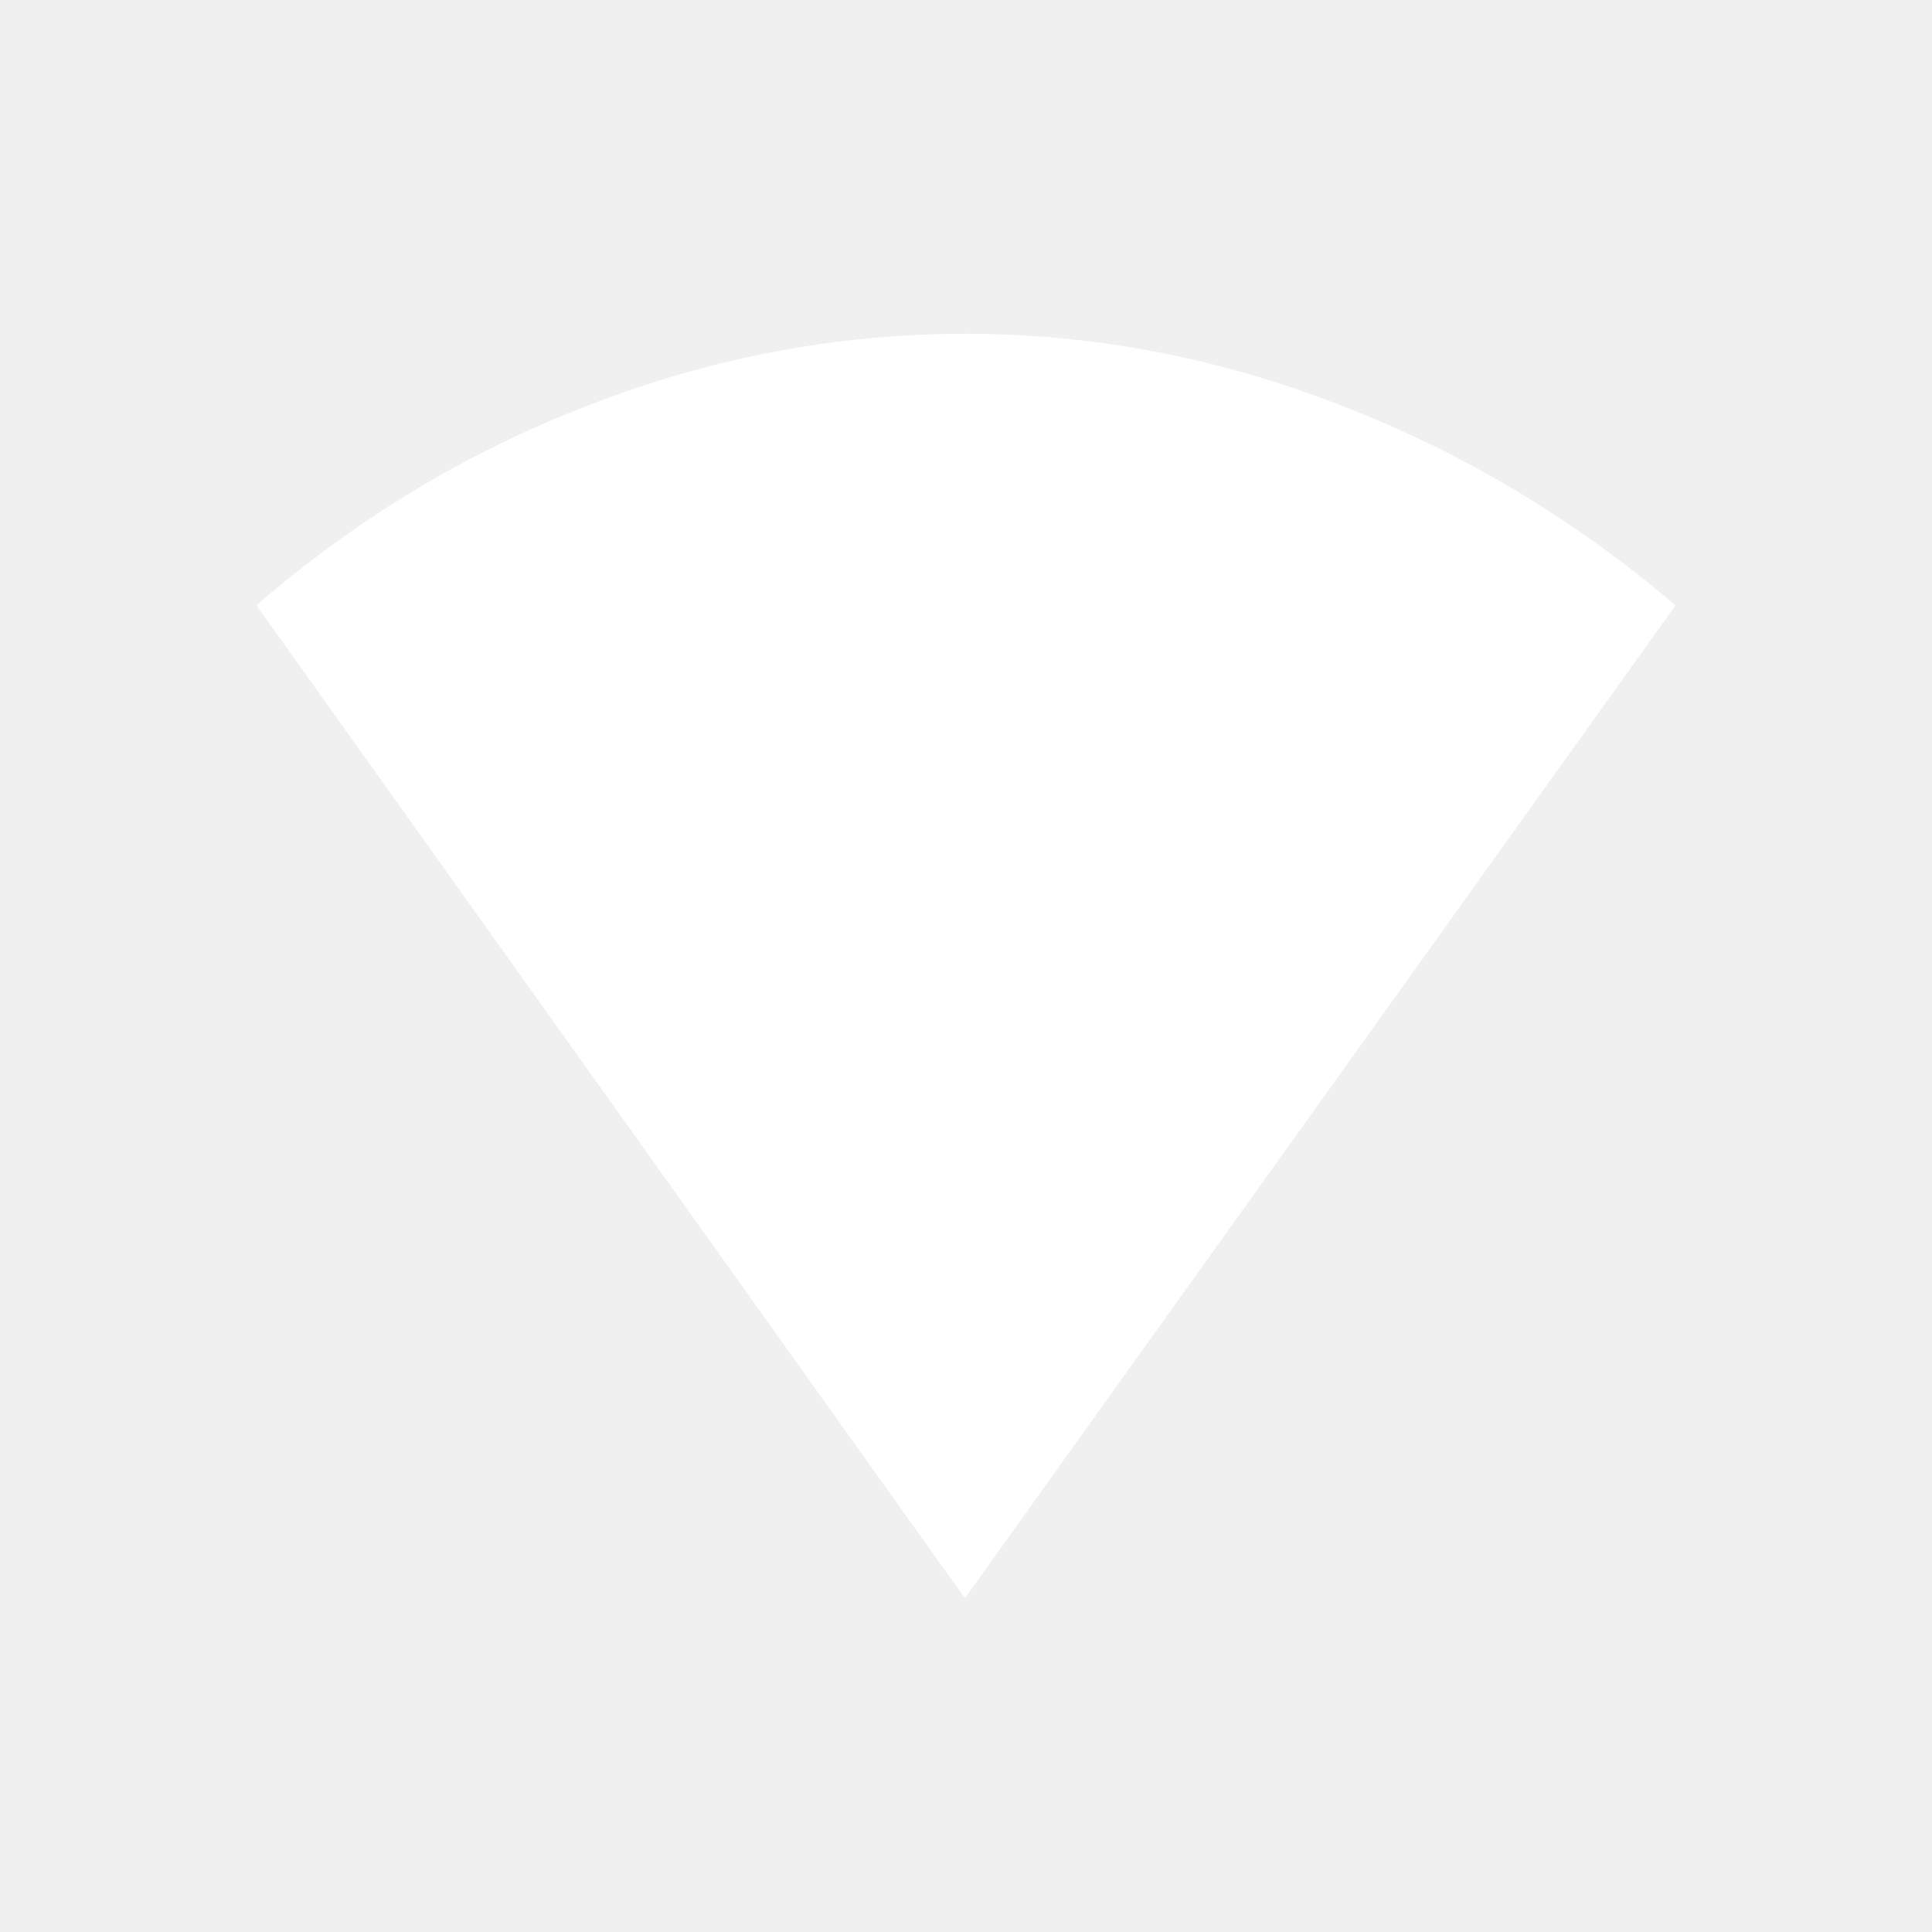
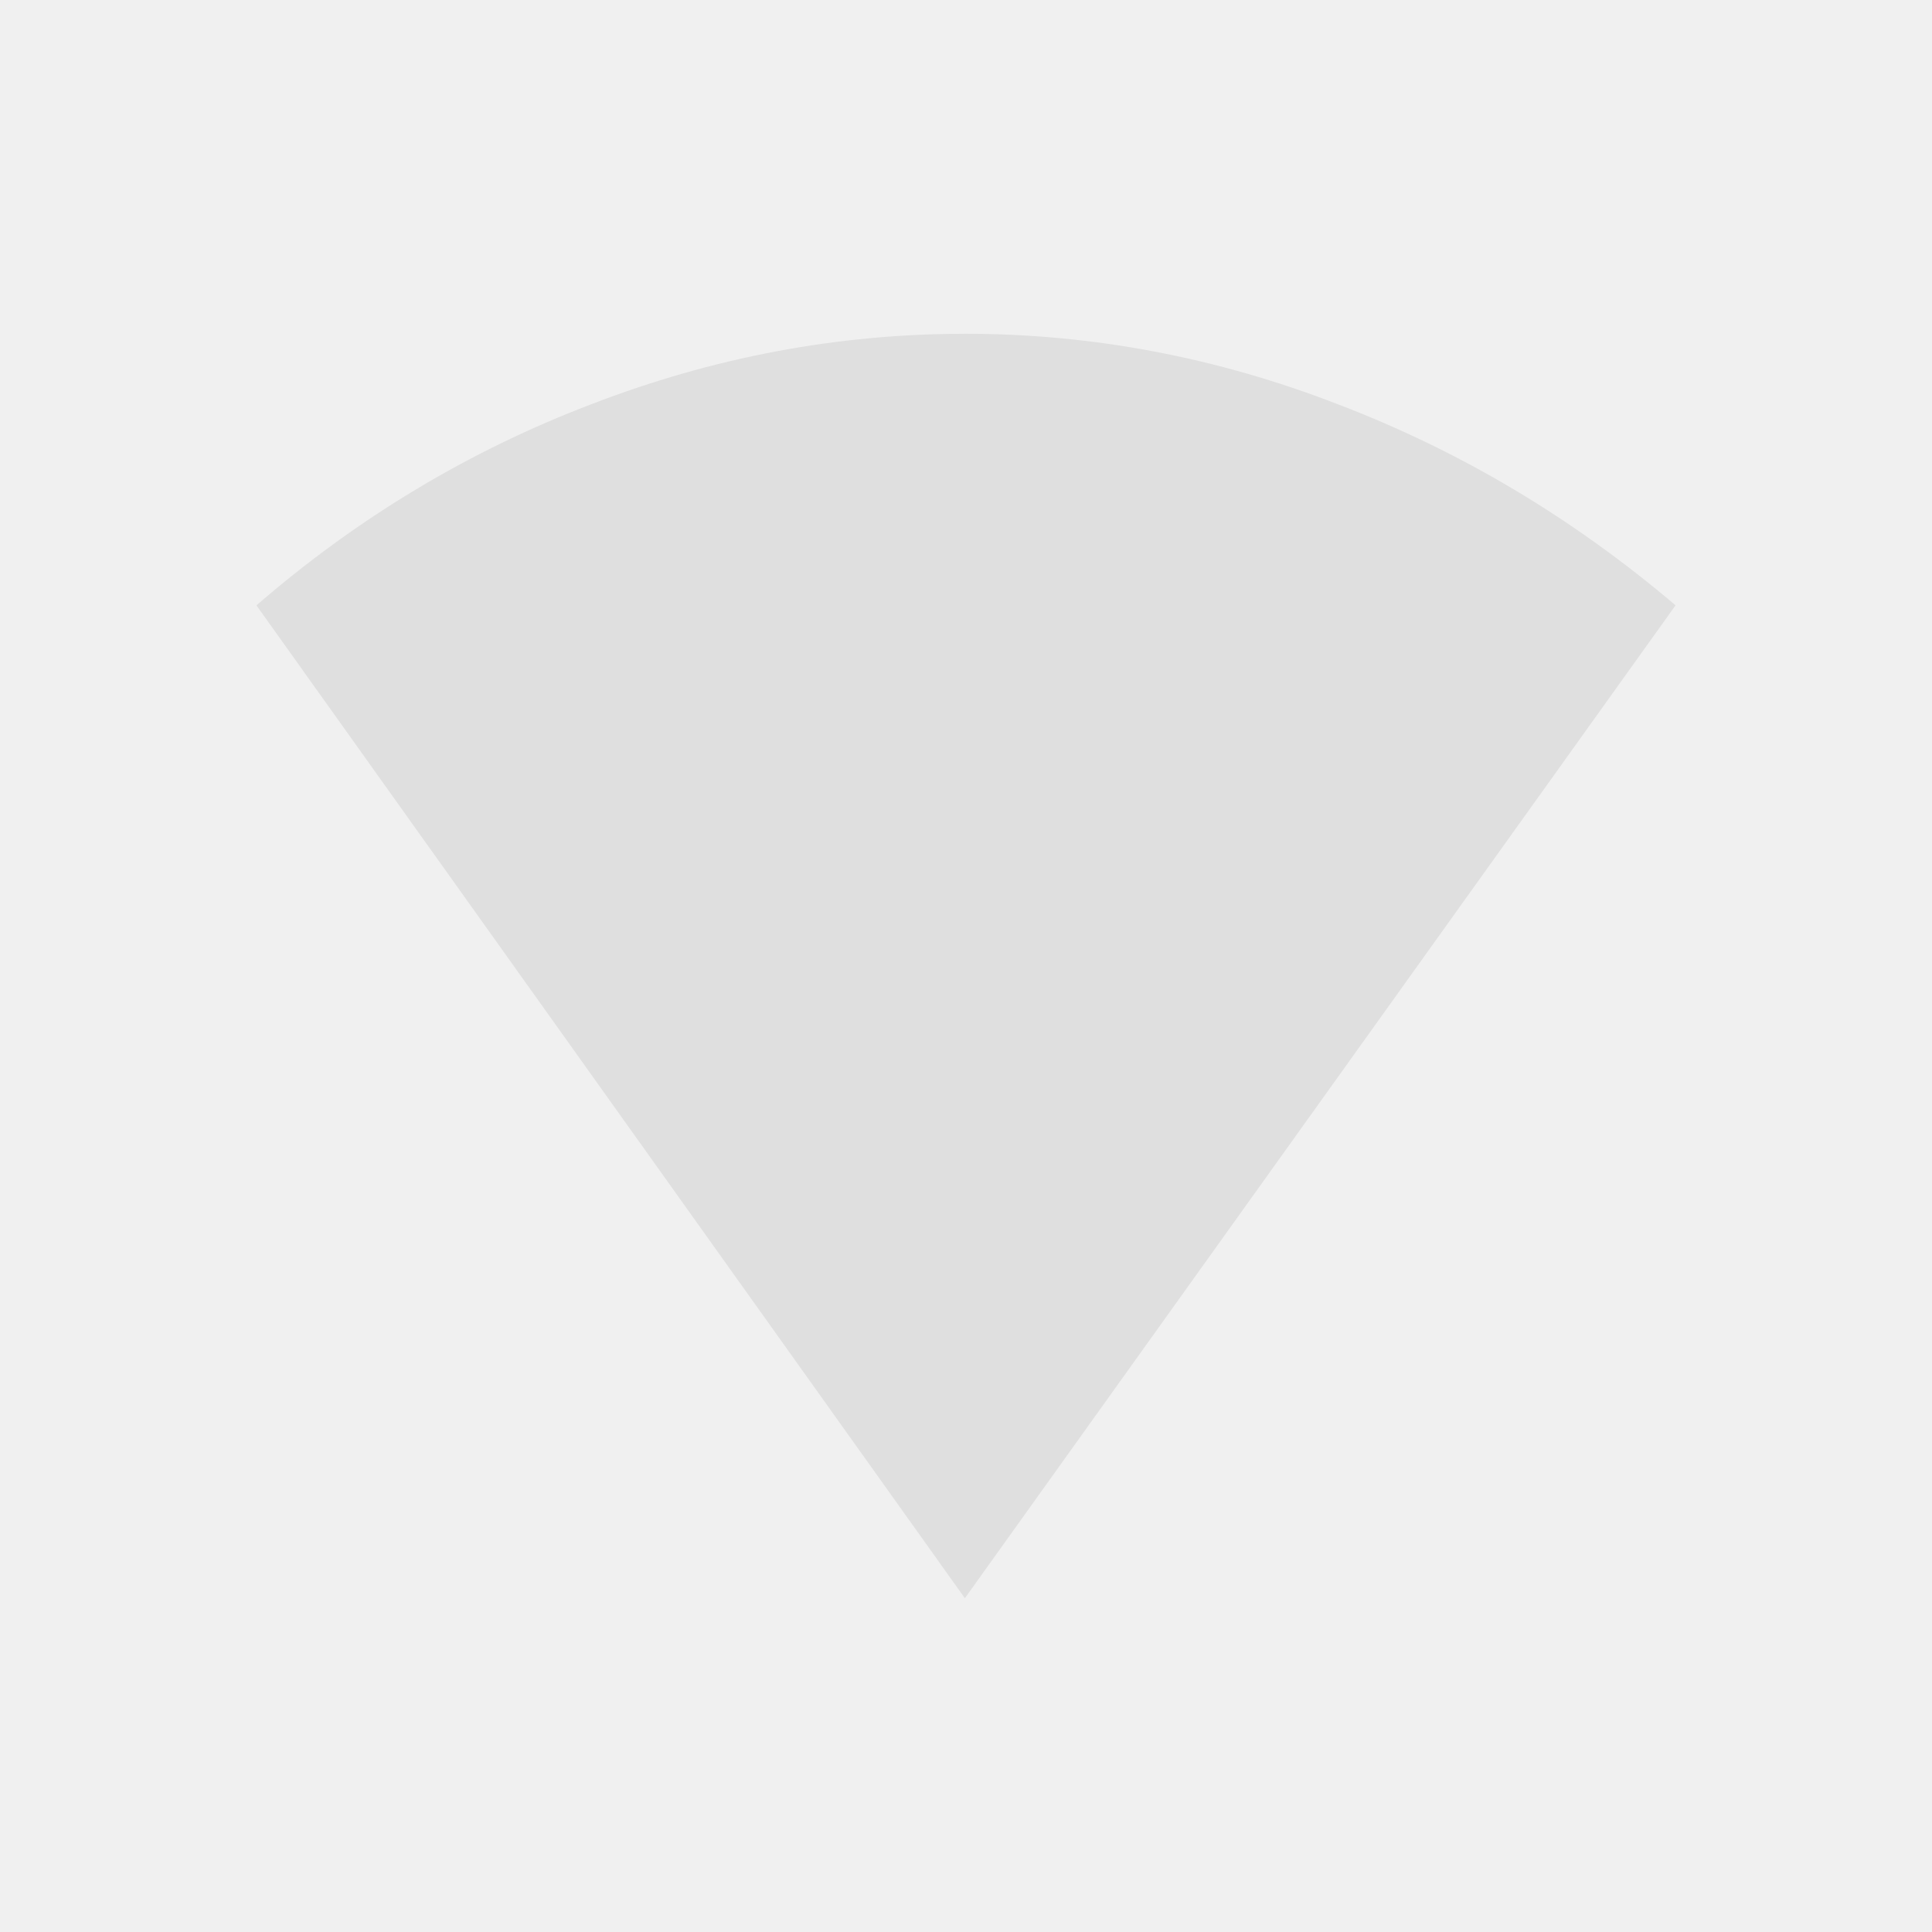
- <svg xmlns="http://www.w3.org/2000/svg" width="48" height="48" viewBox="0 0 48 48" version="1.1" id="svg1" xml:space="preserve">
-   <defs id="defs1">
+ <svg xmlns="http://www.w3.org/2000/svg" width="48" height="48" viewBox="0 0 48 48" version="1.1">
+   <defs>
    <style id="current-color-scheme" type="text/css">
   .ColorScheme-Text { color:#dfdfdf; } .ColorScheme-Highlight { color:#4285f4; } .ColorScheme-NeutralText { color:#ff9800; } .ColorScheme-PositiveText { color:#4caf50; } .ColorScheme-NegativeText { color:#f44336; }
  </style>
-     <style id="current-color-scheme-5" type="text/css">
-    .ColorScheme-Text { color:#dfdfdf; } .ColorScheme-Highlight { color:#4285f4; } .ColorScheme-NeutralText { color:#ff9800; } .ColorScheme-PositiveText { color:#4caf50; } .ColorScheme-NegativeText { color:#f44336; }
-   </style>
-     <style id="current-color-scheme-7" type="text/css">
-    .ColorScheme-Text { color:#dfdfdf; } .ColorScheme-Highlight { color:#4285f4; } .ColorScheme-NeutralText { color:#ff9800; } .ColorScheme-PositiveText { color:#4caf50; } .ColorScheme-NegativeText { color:#f44336; }
-   </style>
-     <style id="current-color-scheme-6" type="text/css">
-    .ColorScheme-Text { color:#dfdfdf; } .ColorScheme-Highlight { color:#4285f4; } .ColorScheme-NeutralText { color:#ff9800; } .ColorScheme-PositiveText { color:#4caf50; } .ColorScheme-NegativeText { color:#f44336; }
-   </style>
-     <style id="current-color-scheme-61" type="text/css">
-    .ColorScheme-Text { color:#dfdfdf; } .ColorScheme-Highlight { color:#4285f4; } .ColorScheme-NeutralText { color:#ff9800; } .ColorScheme-PositiveText { color:#4caf50; } .ColorScheme-NegativeText { color:#f44336; }
-   </style>
-     <style id="current-color-scheme-2" type="text/css">
-    .ColorScheme-Text { color:#dfdfdf; } .ColorScheme-Highlight { color:#4285f4; } .ColorScheme-NeutralText { color:#ff9800; } .ColorScheme-PositiveText { color:#4caf50; } .ColorScheme-NegativeText { color:#f44336; }
-   </style>
-     <style id="current-color-scheme-75" type="text/css">
-    .ColorScheme-Text { color:#dfdfdf; } .ColorScheme-Highlight { color:#4285f4; } .ColorScheme-NeutralText { color:#ff9800; } .ColorScheme-PositiveText { color:#4caf50; } .ColorScheme-NegativeText { color:#f44336; }
-   </style>
-     <style id="current-color-scheme-8" type="text/css">
-    .ColorScheme-Text { color:#dfdfdf; } .ColorScheme-Highlight { color:#4285f4; } .ColorScheme-NeutralText { color:#ff9800; } .ColorScheme-PositiveText { color:#4caf50; } .ColorScheme-NegativeText { color:#f44336; }
-   </style>
  </defs>
-   <path style="fill:#ffffff;fill-opacity:1;stroke-width:2.182" class="ColorScheme-Text" d="m 23.972,8.293 q -4.75,0 -9.294,1.755 -4.545,1.734 -8.307,4.992 L 23.972,39.707 41.629,15.039 q -3.837,-3.258 -8.382,-4.992 -4.526,-1.755 -9.276,-1.755 z" id="path1" />
+   <path style="fill:currentColor" class="ColorScheme-Text" d="m 23.972,8.293 q -4.75,0 -9.294,1.755 -4.545,1.734 -8.307,4.992 L 23.972,39.707 41.629,15.039 q -3.837,-3.258 -8.382,-4.992 -4.526,-1.755 -9.276,-1.755 z" />
</svg>
